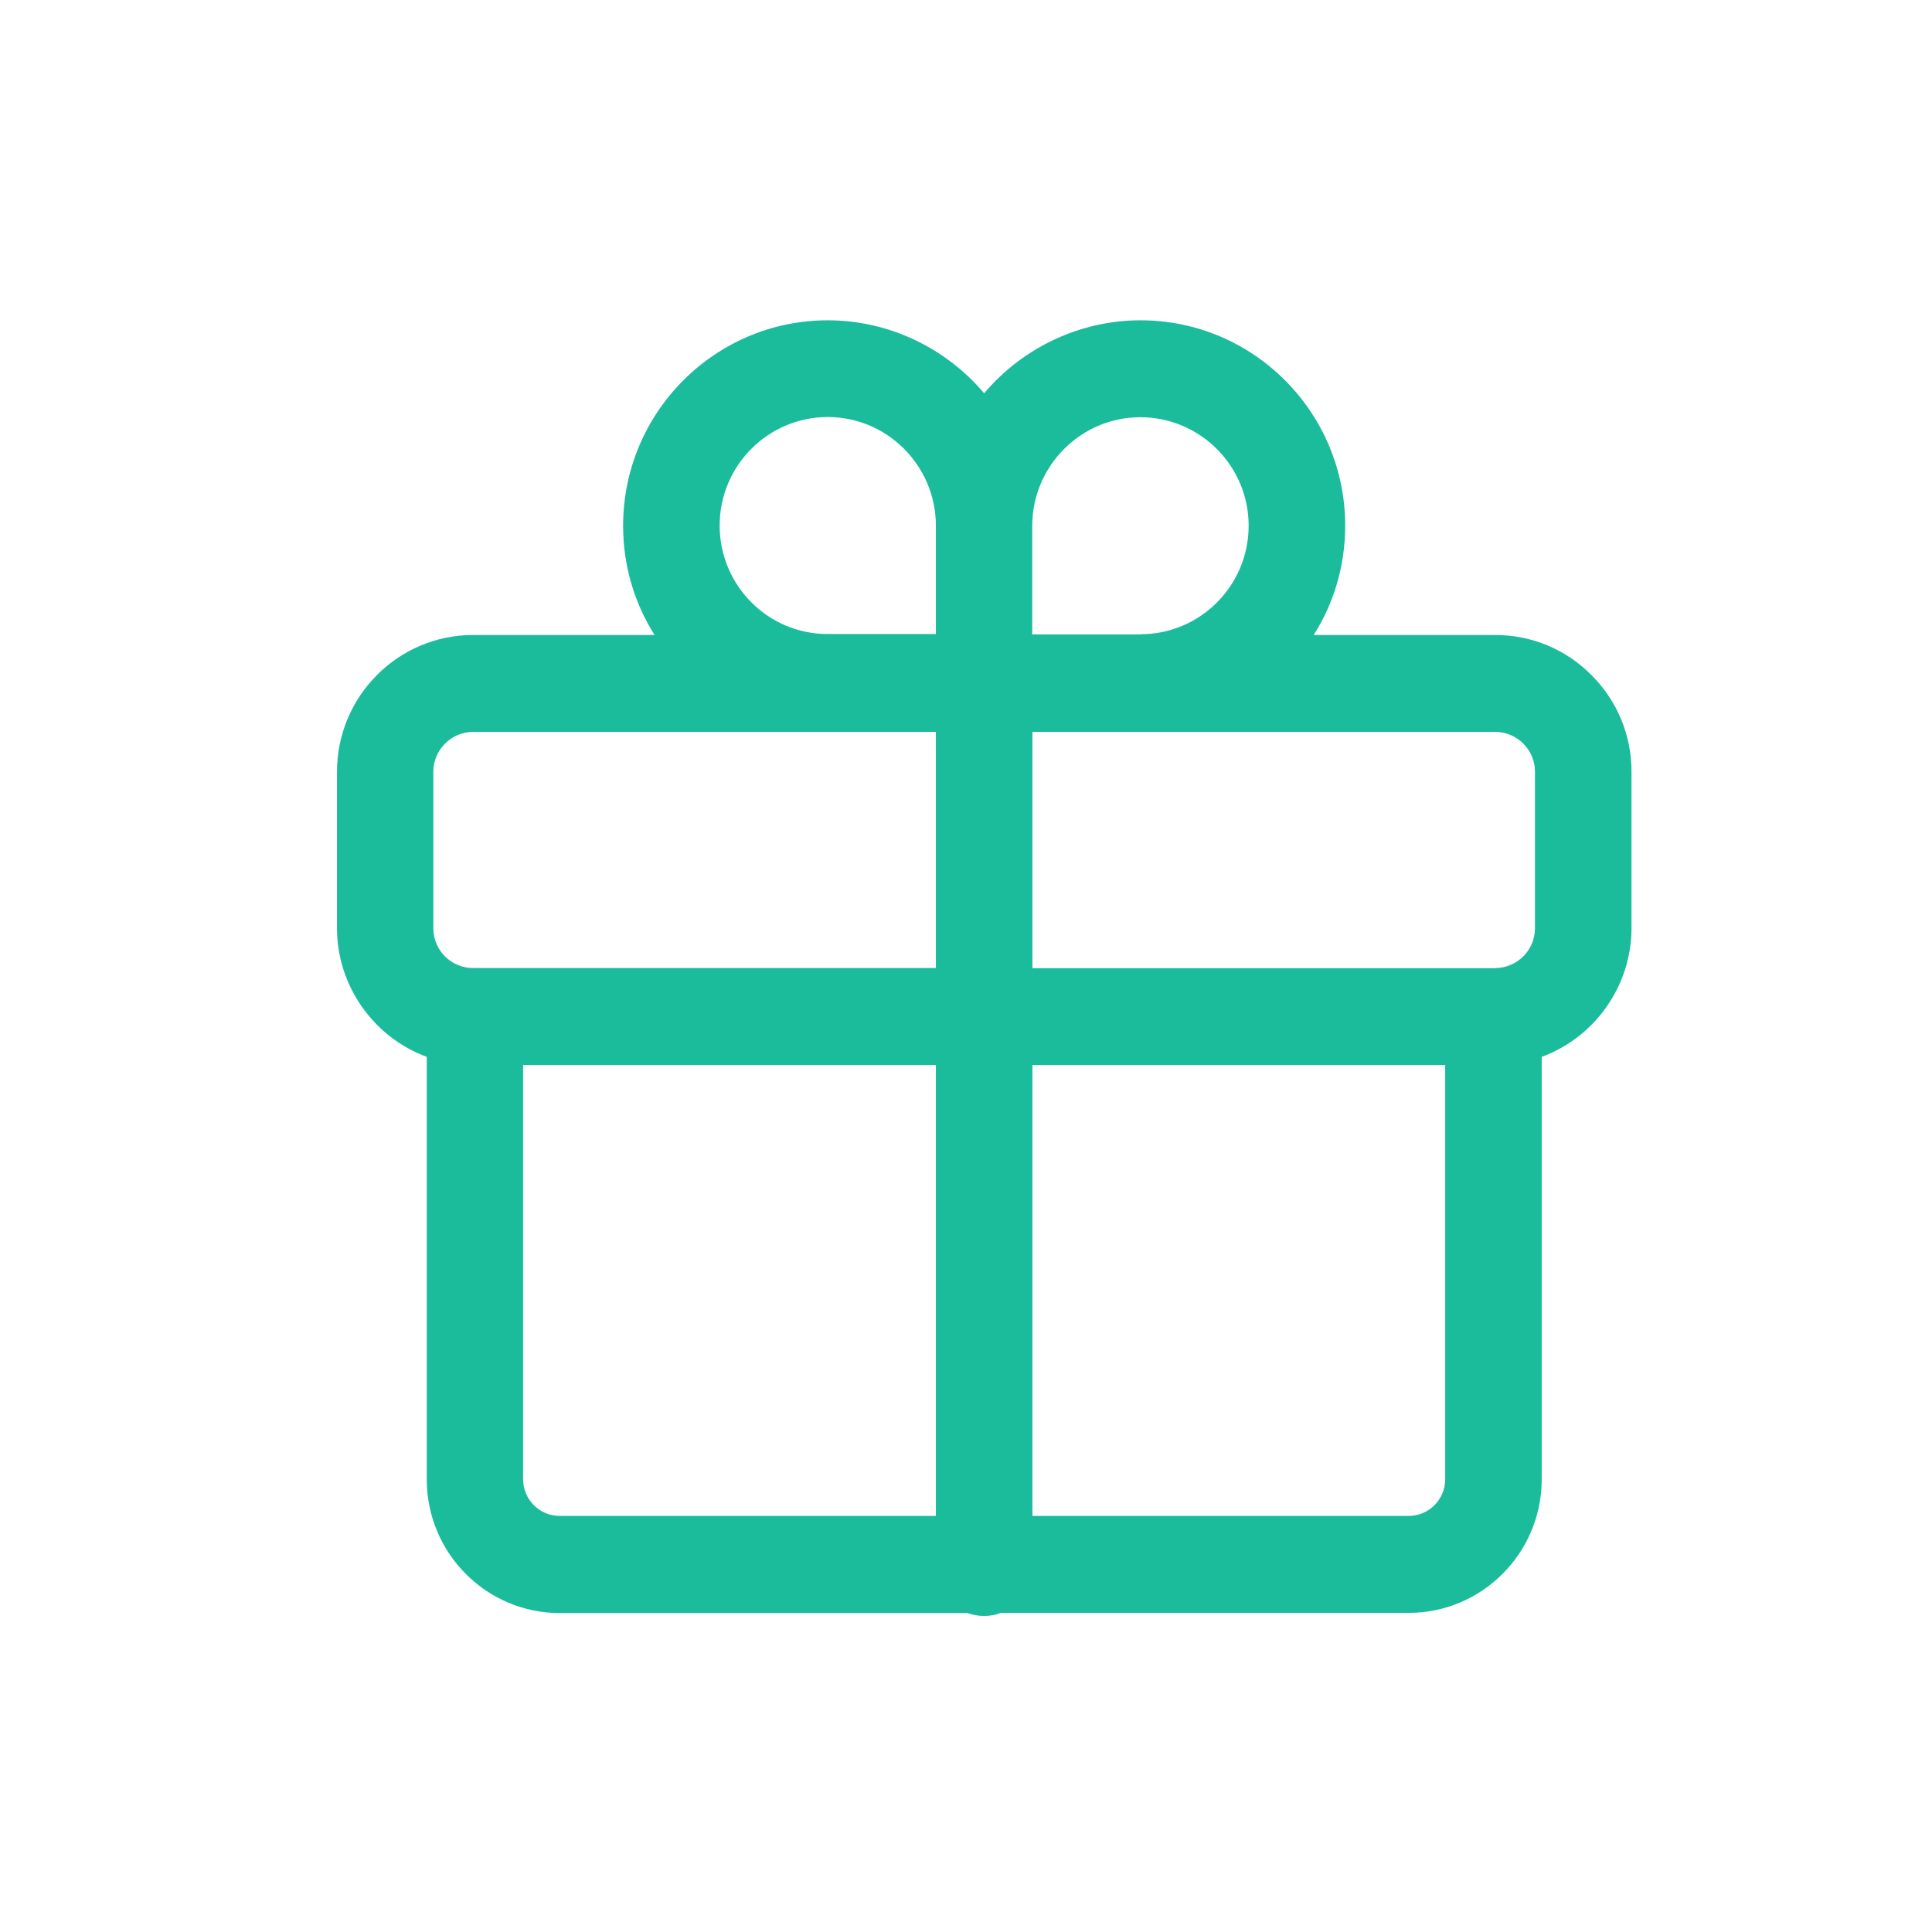
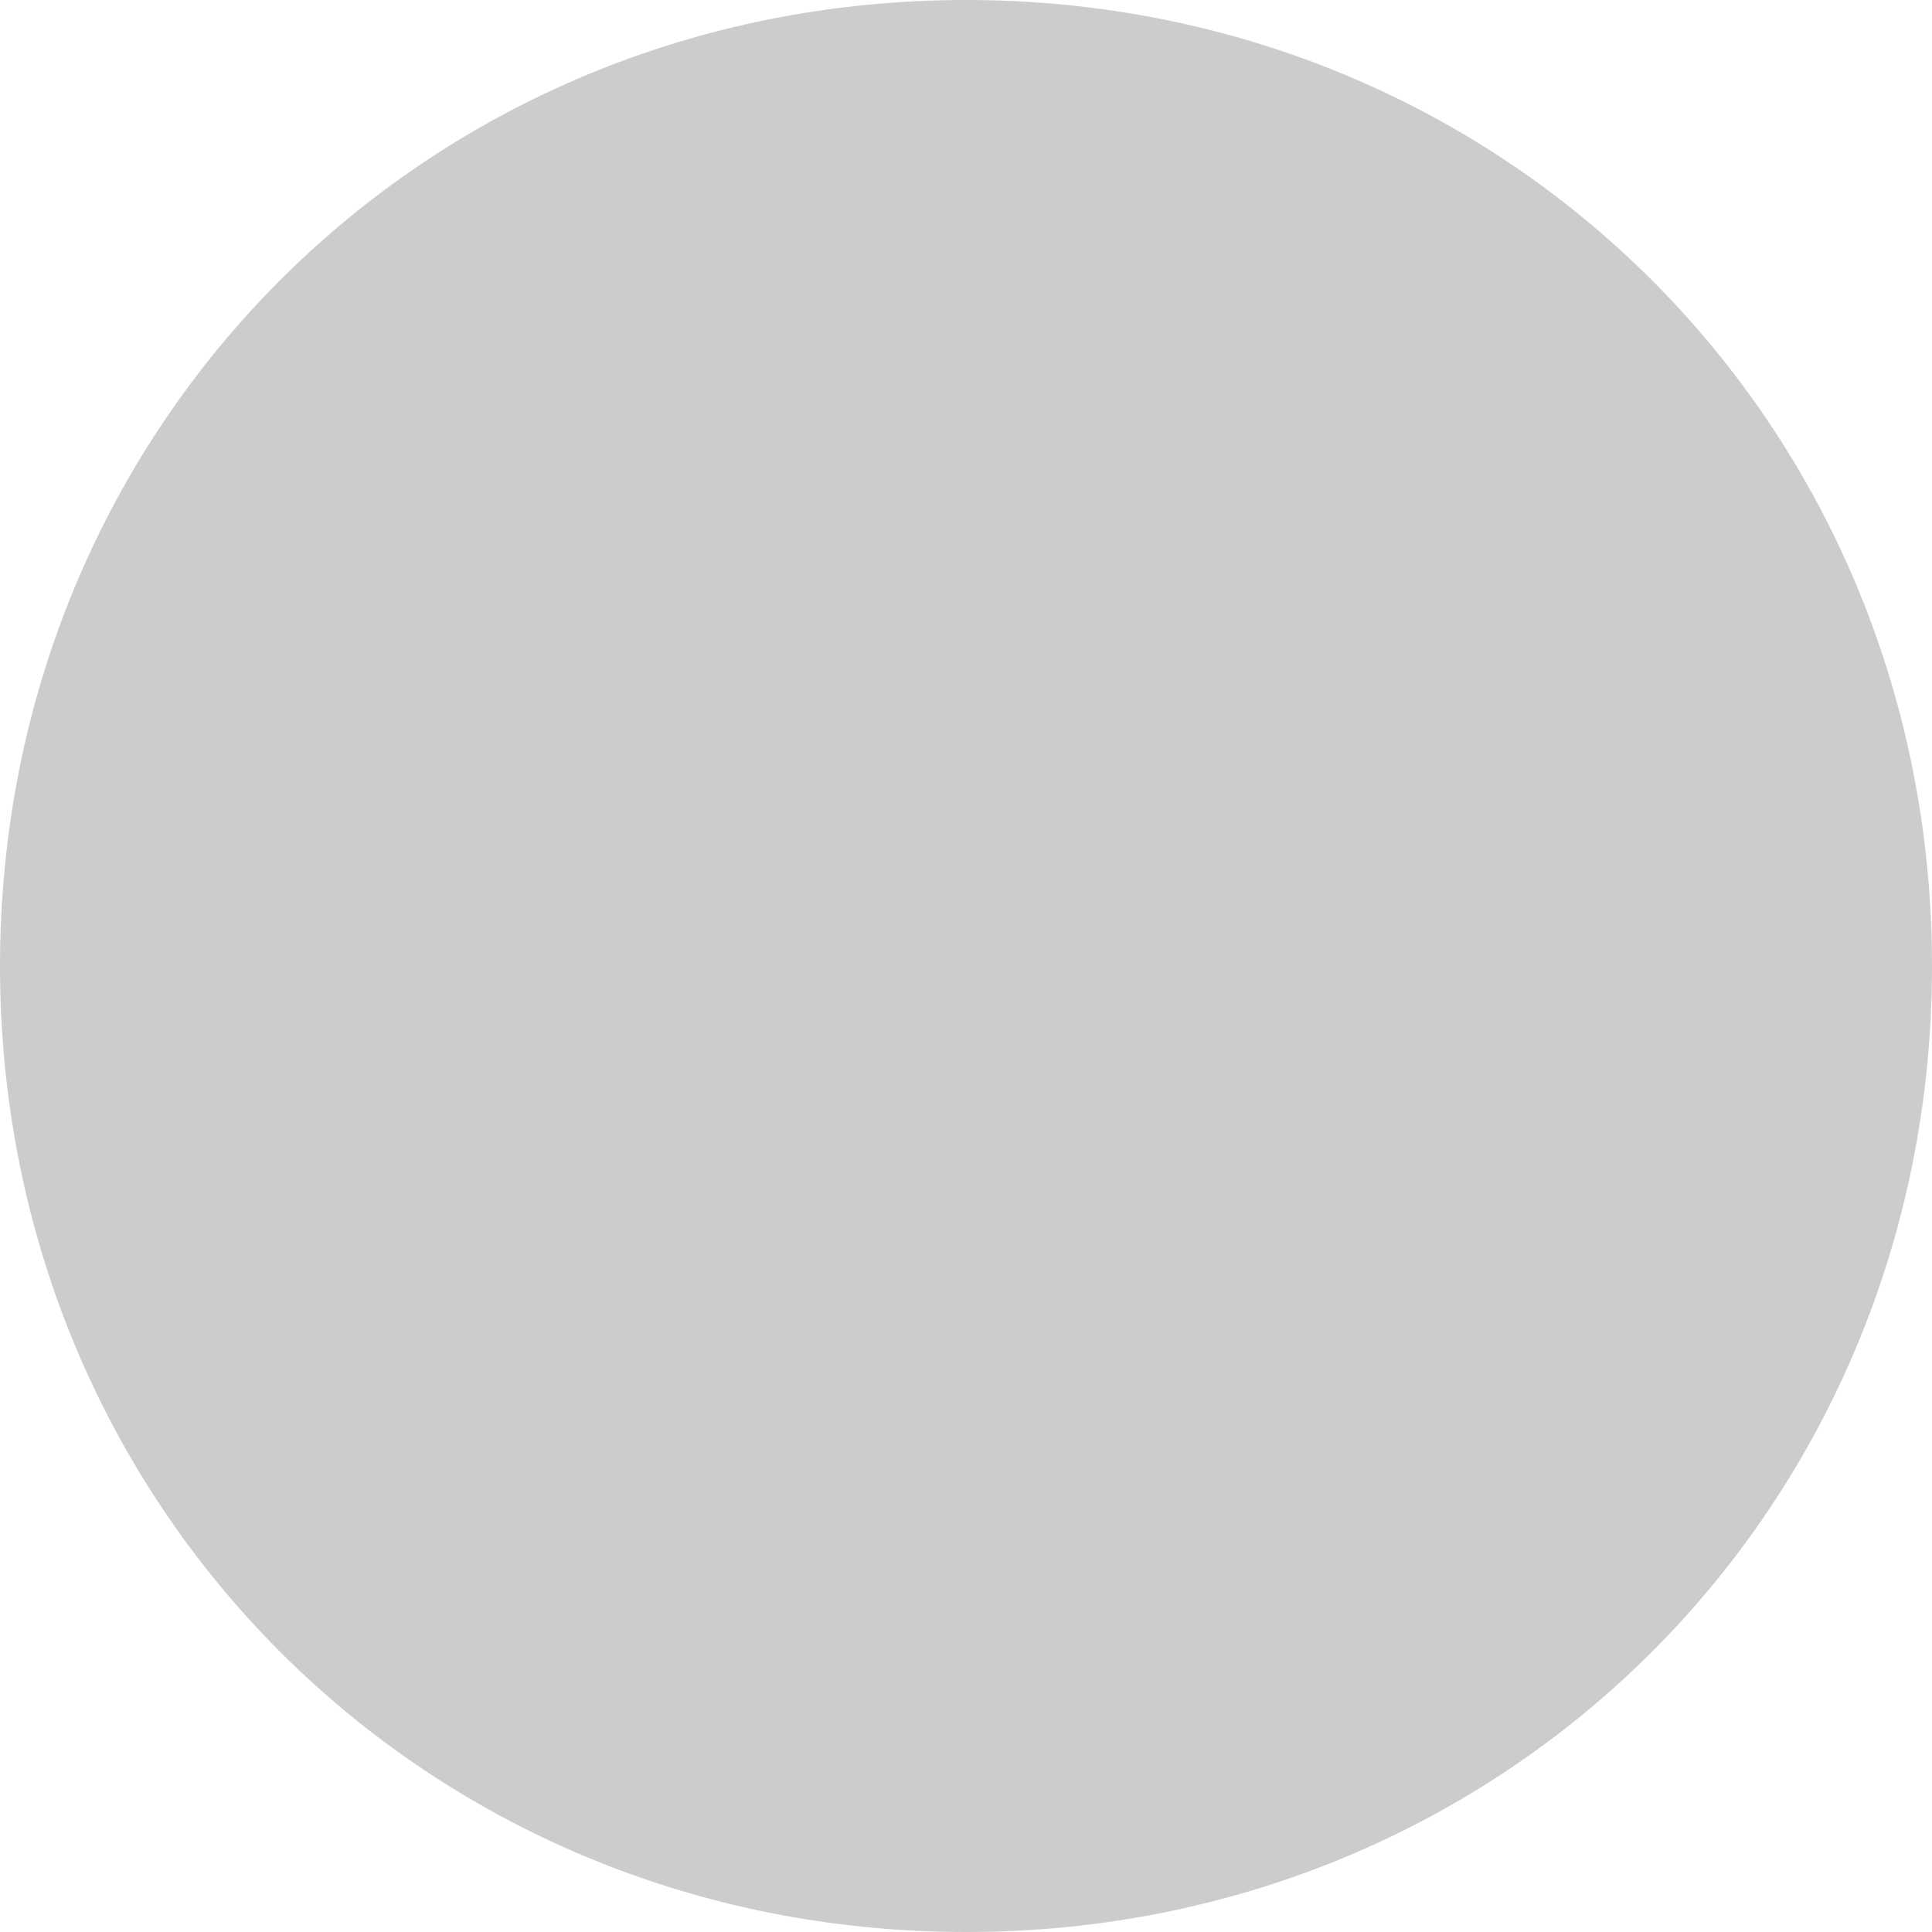
- <svg xmlns="http://www.w3.org/2000/svg" t="1494399641611" class="icon" style="" viewBox="0 0 1024 1024" version="1.1" p-id="4249" width="32" height="32">
-   <defs>
-     <style type="text/css" />
-   </defs>
-   <path d="M521.619 856.488c-3.07 0-5.935-0.512-8.903-1.535H296.701c-38.987 0-70.504-31.824-70.504-70.811V560.145c-28.243-10.335-47.583-37.759-47.583-68.151v-82.988c0-39.908 32.336-72.448 72.142-72.448h96.189c-10.949-17.293-16.68-37.145-16.68-57.918 0-60.067 48.708-108.877 108.468-108.877 31.926 0 62.318 14.326 82.886 38.68 20.568-24.354 51.062-38.68 82.886-38.68 59.862 0 108.468 48.811 108.468 108.877 0 20.773-5.73 40.624-16.68 57.918h96.189c19.34 0 37.452 7.572 51.062 21.284 13.712 13.712 21.182 31.926 21.182 51.164V491.995c0 30.392-19.34 57.816-47.583 68.151v223.894c0 39.089-31.619 70.811-70.504 70.811H530.419c-2.763 1.126-5.73 1.637-8.8 1.637z m224.918-53.006c10.744 0 19.442-8.698 19.442-19.442V564.443H547.201v239.039h199.336z m-469.278-19.442c0 10.744 8.698 19.442 19.442 19.442h199.336V564.443H277.259v219.597zM250.756 387.927c-11.563 0-21.08 9.517-21.08 21.08V491.995c0 11.665 9.414 21.08 21.08 21.08h245.281V387.927H250.756z m541.726 125.148c11.563 0 21.08-9.414 21.08-21.08v-82.988c0-11.563-9.414-21.08-21.08-21.08H547.201v125.25h245.281v-0.102zM604.607 336.149c31.517 0 57.202-25.787 57.202-57.509 0-31.722-25.787-57.509-57.406-57.509-31.517 0-57.202 25.787-57.304 57.509v57.611h57.509v-0.102zM438.733 221.029c-31.619 0-57.304 25.787-57.304 57.509 0 31.722 25.582 57.509 57.202 57.509h57.406v-57.611c-0.102-31.619-25.787-57.406-57.304-57.406z" p-id="4250" fill="#1ABC9C" />
+ <svg xmlns="http://www.w3.org/2000/svg" version="1.1" width="8px" height="8px">
+   <g transform="matrix(1 0 0 1 -162 -426 )">
+     <path d="M 166 426  C 168.24 426  170 427.76  170 430  C 170 432.24  168.24 434  166 434  C 163.76 434  162 432.24  162 430  C 162 427.76  163.76 426  166 426  Z " fill-rule="nonzero" fill="#cccccc" stroke="none" />
+   </g>
</svg>
